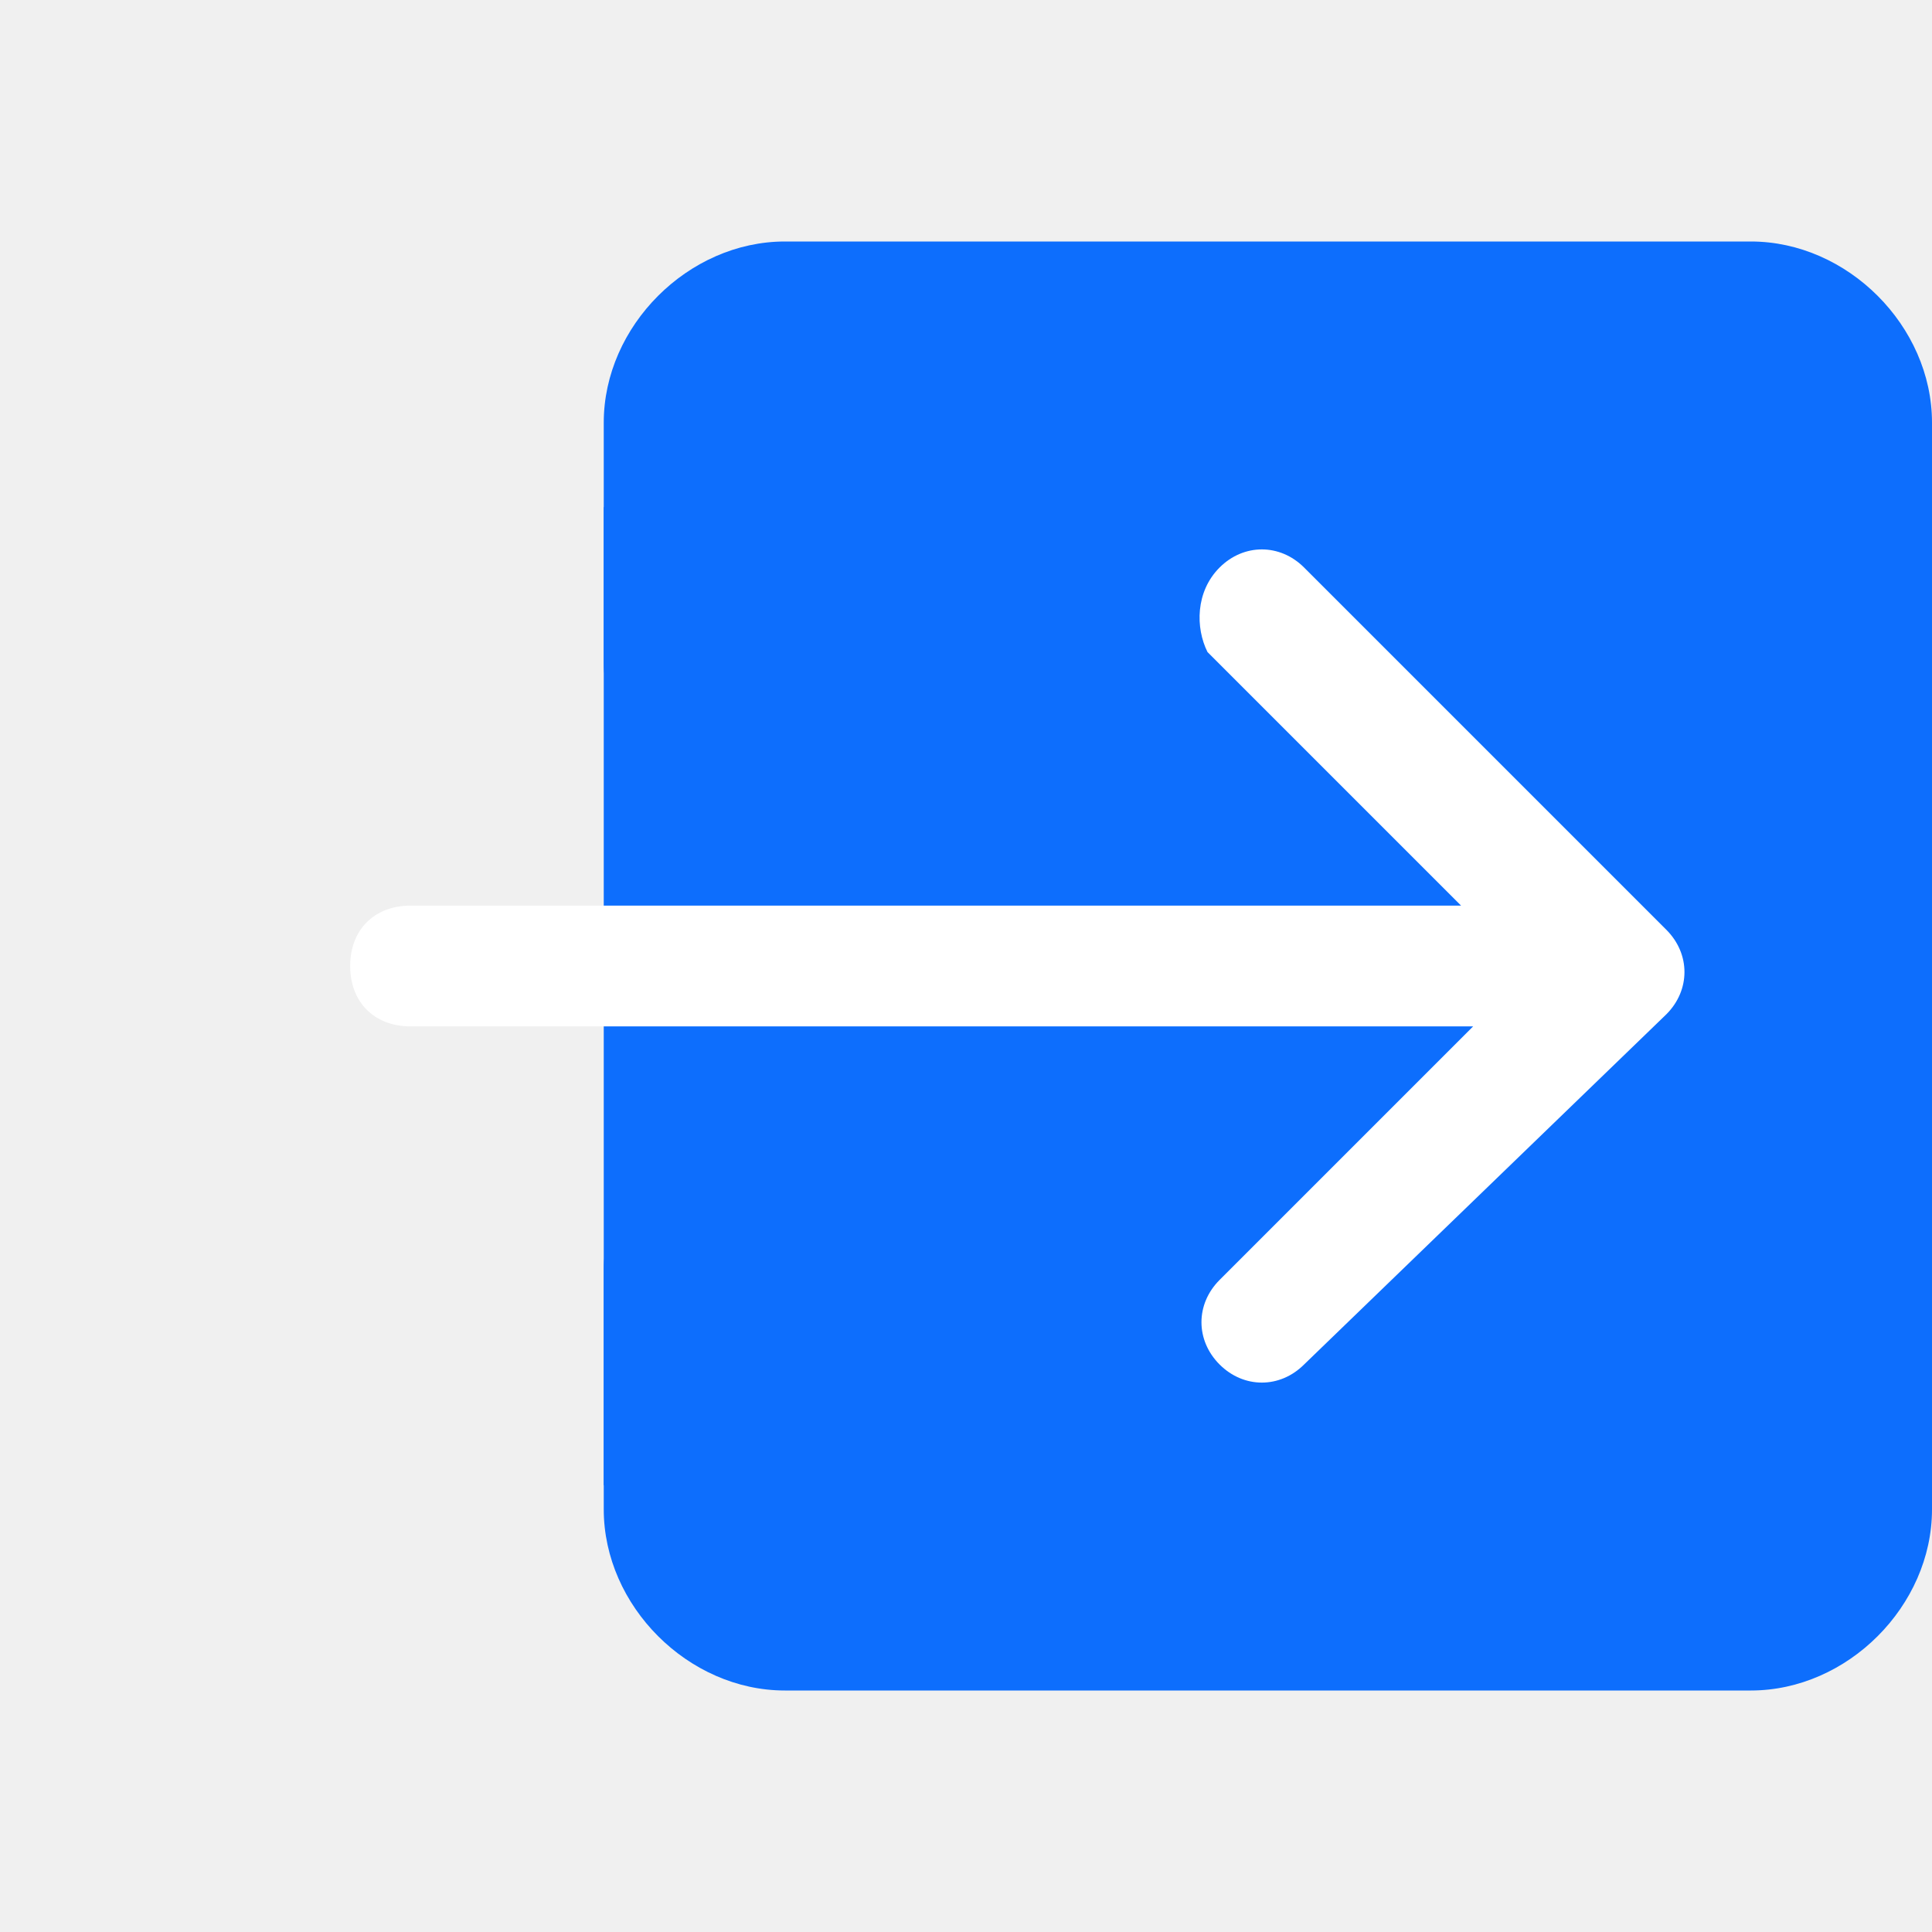
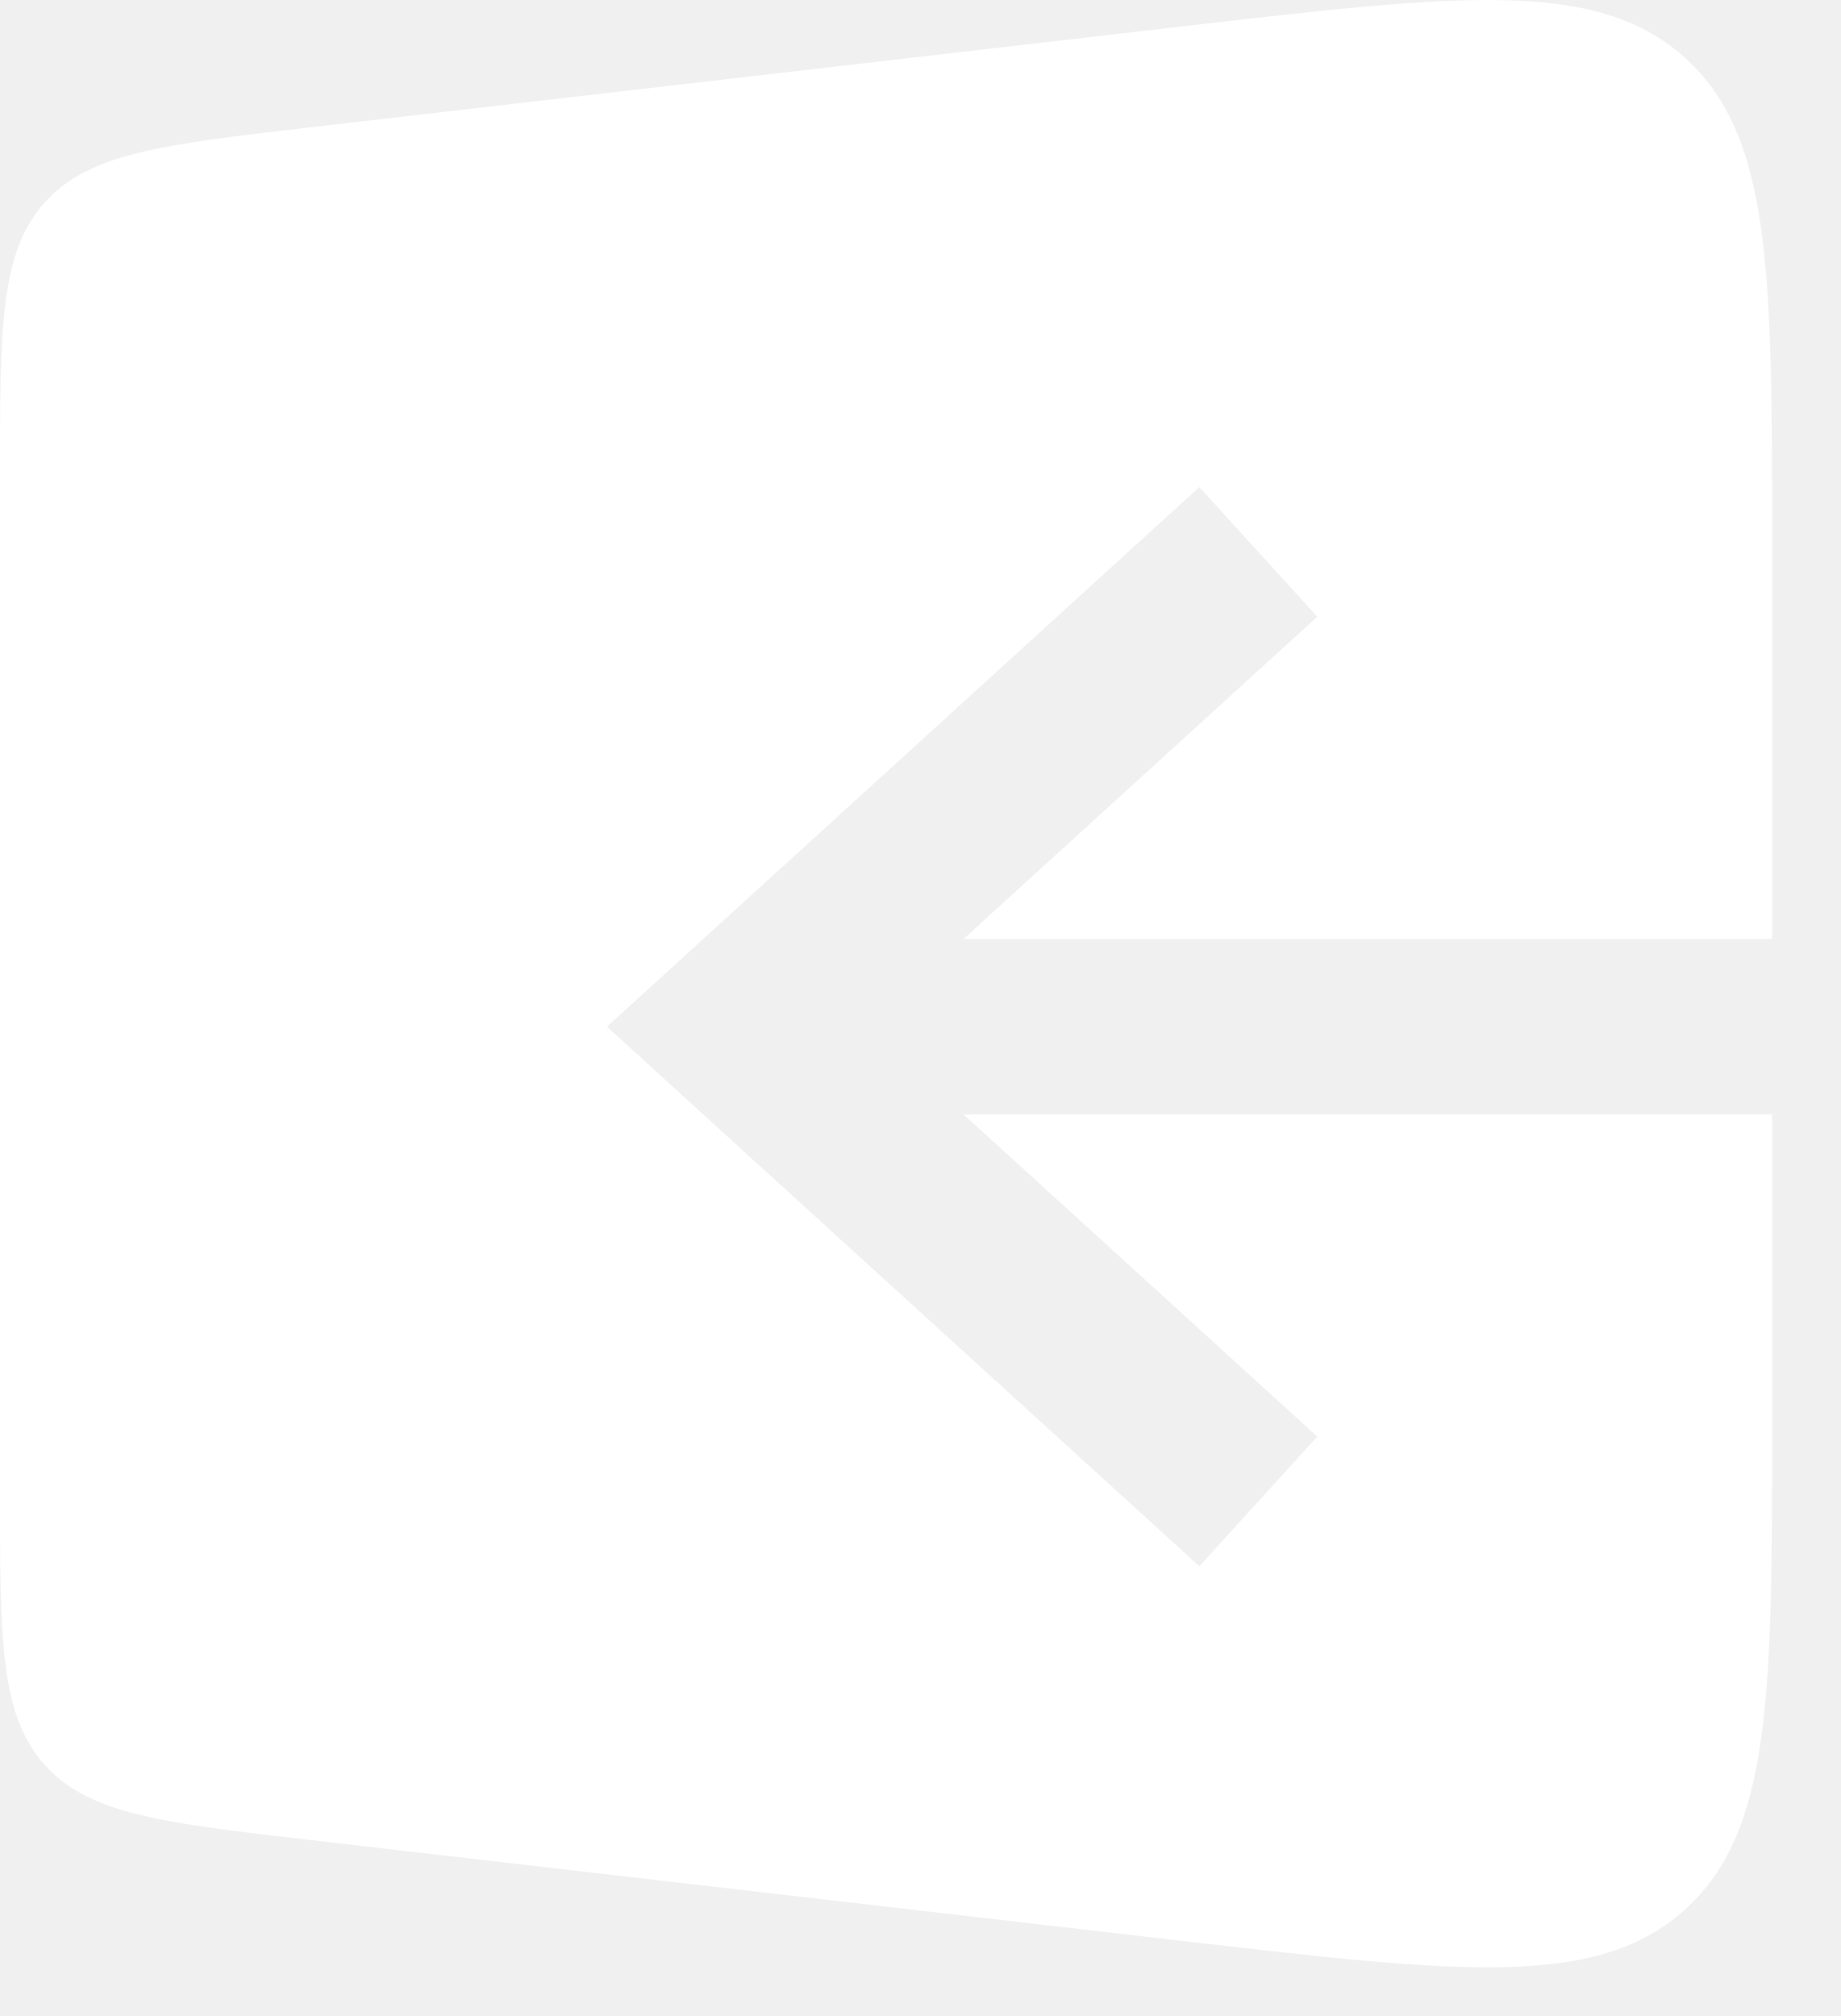
- <svg xmlns="http://www.w3.org/2000/svg" version="1.1" id="Layer_1" x="0px" y="0px" viewBox="0 0 16 16" style="enable-background:new 0 0 16 16;" xml:space="preserve">
-   <style type="text/css">
- 	.st0{fill-rule:evenodd;clip-rule:evenodd;fill:#0D6EFD;}
- 	.st1{fill-rule:evenodd;clip-rule:evenodd;fill:#FFFFFF;}
- </style>
-   <path class="st0" d="M6,3.5C6,3.2,6.2,3,6.5,3h8C14.8,3,15,3.2,15,3.5v9c0,0.3-0.2,0.5-0.5,0.5h-8C6.2,13,6,12.8,6,12.5v-2  C6,10.2,5.8,10,5.5,10S5,10.2,5,10.5v2C5,13.3,5.7,14,6.5,14h8c0.8,0,1.5-0.7,1.5-1.5v-9C16,2.7,15.3,2,14.5,2h-8C5.7,2,5,2.7,5,3.5  v2C5,5.8,5.2,6,5.5,6S6,5.8,6,5.5V3.5z" />
-   <rect x="5" y="4.2" class="st0" width="10" height="8.1" />
-   <rect x="5.5" y="2.8" class="st0" width="10" height="10.4" />
-   <path class="st1" d="M13.8,8.4c0.2-0.2,0.2-0.5,0-0.7l0,0l-3-3c-0.2-0.2-0.5-0.2-0.7,0S9.9,5.2,10,5.4l2.1,2.1H3.4  C3.1,7.5,2.9,7.7,2.9,8s0.2,0.5,0.5,0.5h8.8l-2.1,2.1c-0.2,0.2-0.2,0.5,0,0.7s0.5,0.2,0.7,0L13.8,8.4z" />
+ <svg xmlns="http://www.w3.org/2000/svg" width="21" height="23" fill="none" viewBox="0 0 21 23">
+   <path fill="#fff" fill-rule="evenodd" d="M3.54 1.453 13.528.297c3.12-.361 4.681-.542 5.685.353 1.005.895 1.005 2.465 1.005 5.607v4.456h-9.226l4.037-3.677-1.346-1.479-5.947 5.417-.811.739.811.74 5.947 5.416 1.346-1.479-4.037-3.677h9.226v3.475c0 3.142 0 4.712-1.005 5.607-1.004.895-2.564.714-5.685.353L3.54 20.992c-1.684-.195-2.527-.292-3.033-.86C0 19.561 0 18.713 0 17.018V5.426C0 3.73 0 2.883.507 2.314c.506-.569 1.349-.666 3.033-.861Z" clip-rule="evenodd" />
</svg>
